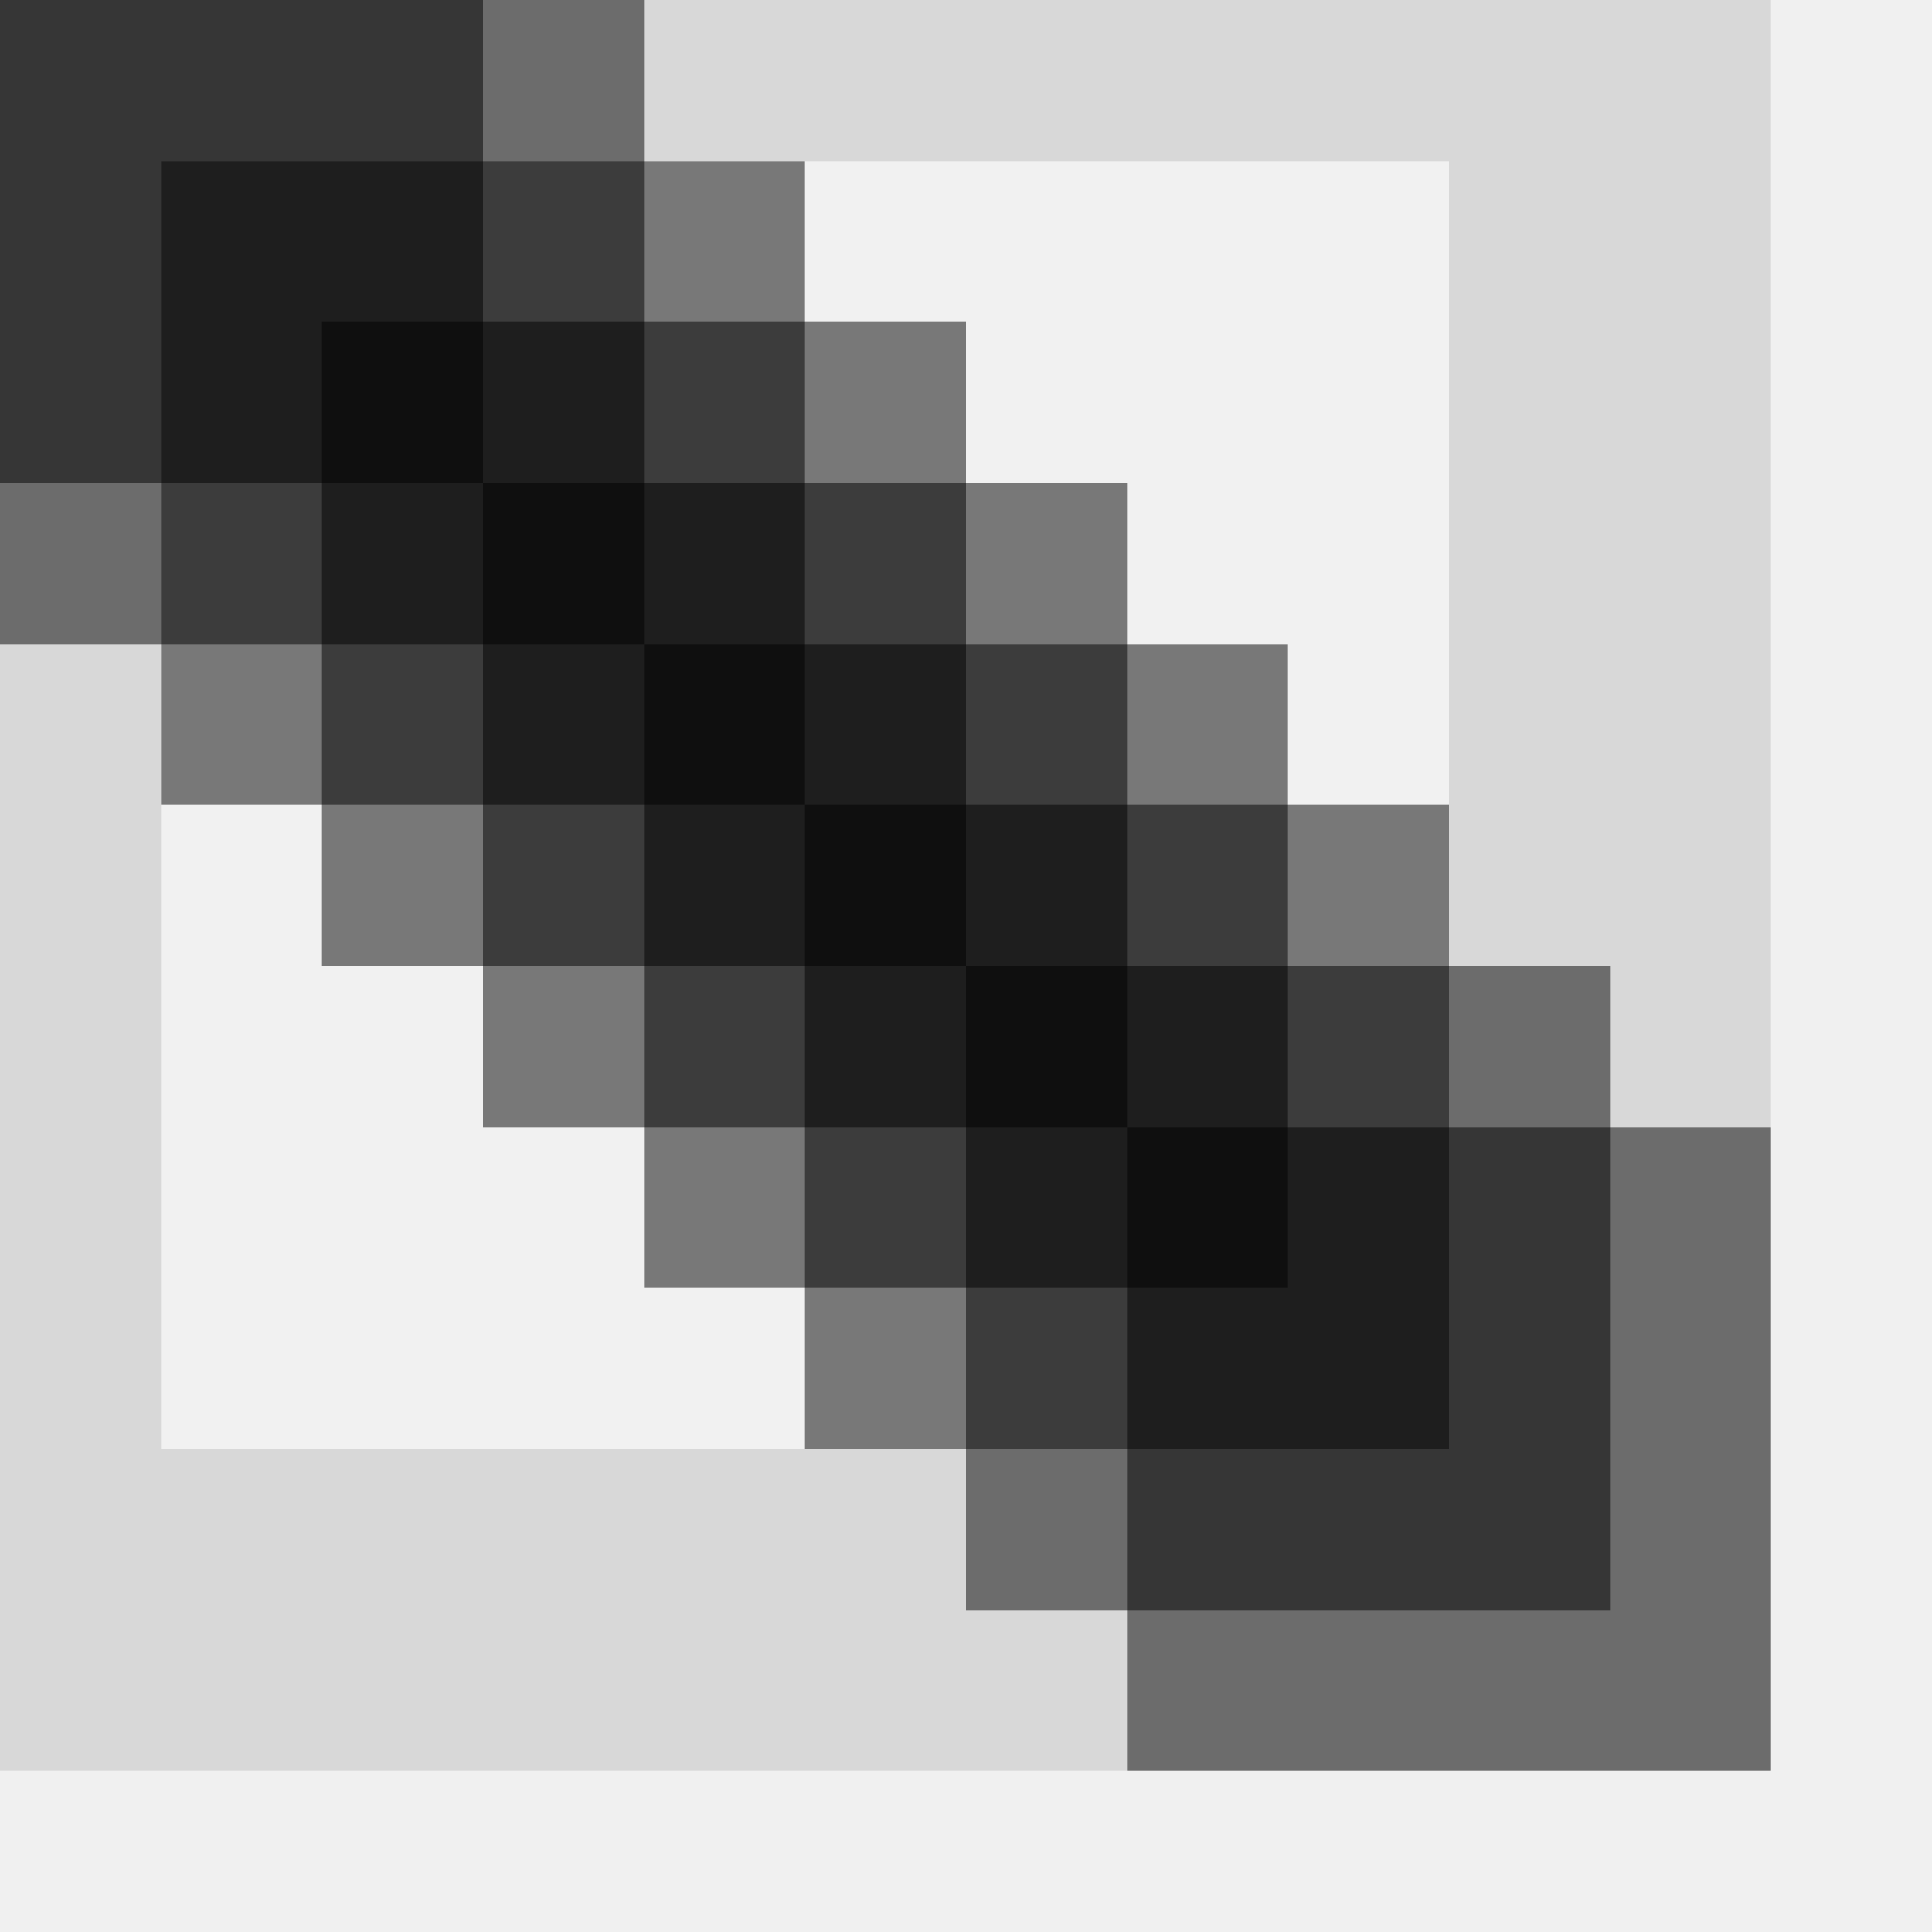
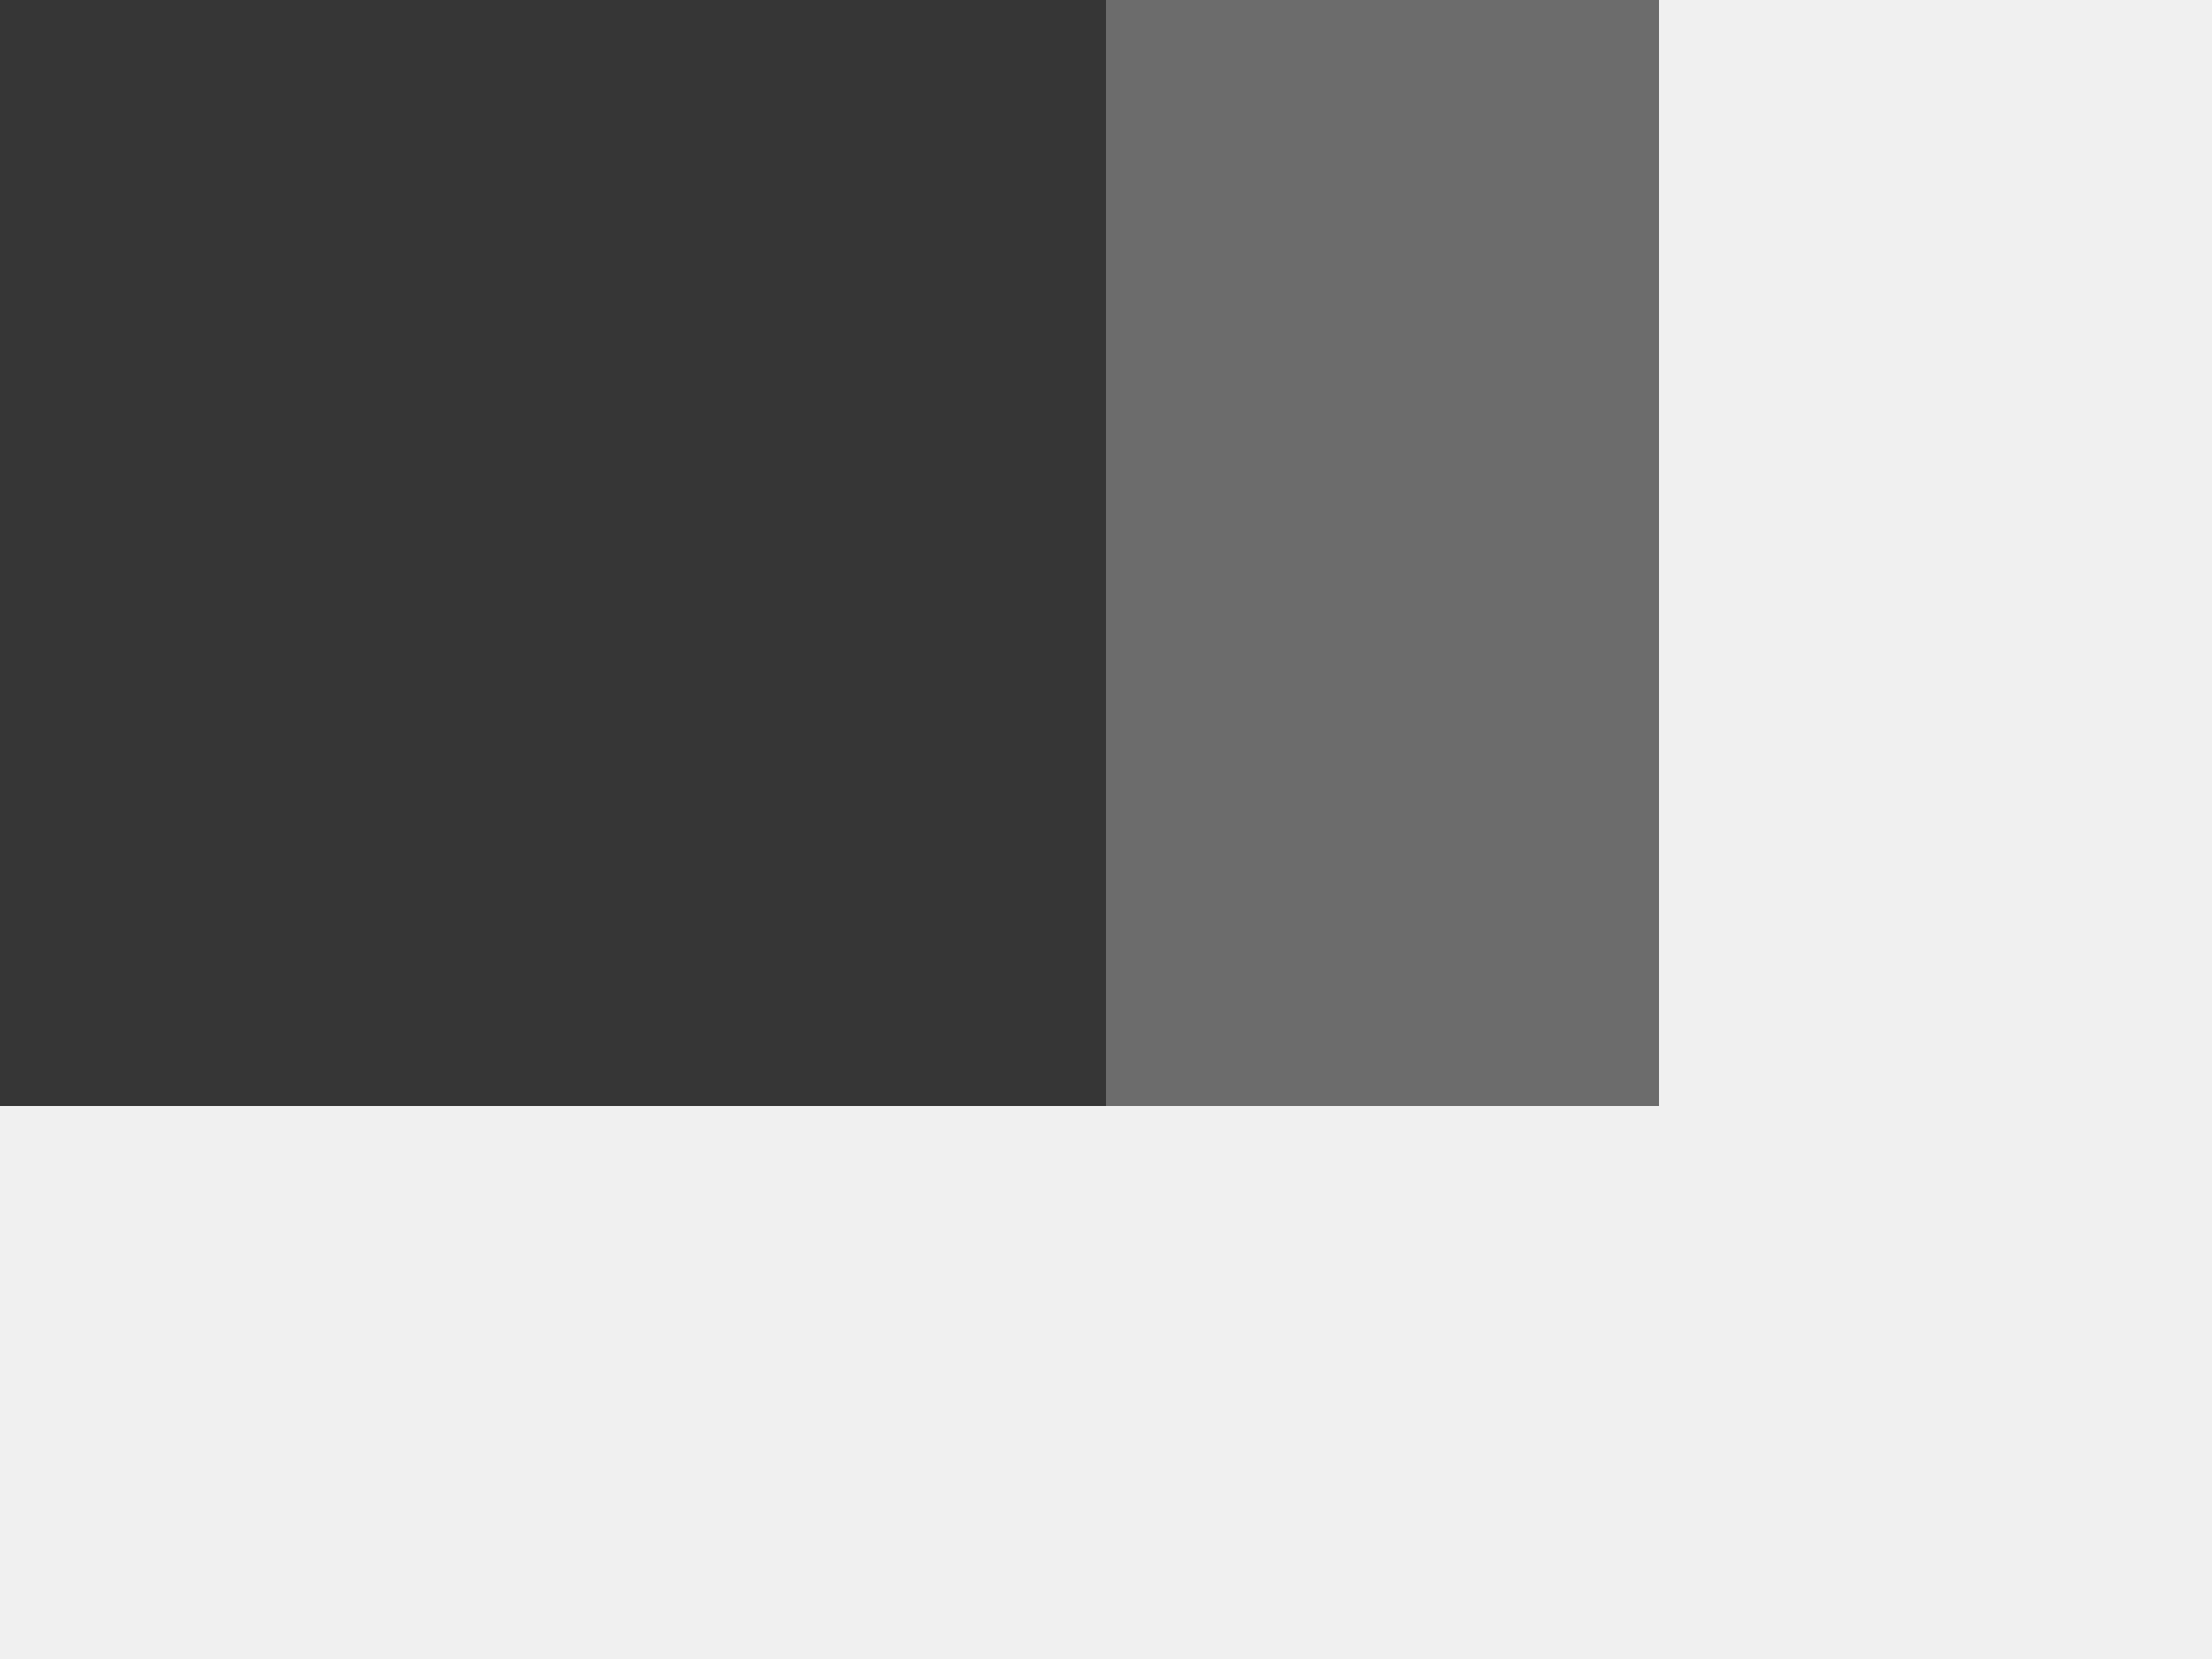
<svg xmlns="http://www.w3.org/2000/svg" version="1.1">
-   <path fill-rule="evenodd" fill="#FFFFFF" stroke="#000000" stroke-width="2.0" opacity="0.1" d="M 0.0,0.0 L 10.0,0.0 L 10.0,10.0 L 0.0,10.0 L 0.0,0.0 z" />
-   <path fill-rule="evenodd" fill="#054635" stroke="#000000" stroke-width="2.0" opacity="0.5" d="M 0.0,0.0 L 2.0,0.0 L 2.0,2.0 L 0.0,2.0 L 0.0,0.0 z" />
-   <path fill-rule="evenodd" fill="#F1EEB9" stroke="#000000" stroke-width="2.0" opacity="0.5" d="M 1.0,1.0 L 3.0,1.0 L 3.0,3.0 L 1.0,3.0 L 1.0,1.0 z" />
-   <path fill-rule="evenodd" fill="#36B8CC" stroke="#000000" stroke-width="2.0" opacity="0.5" d="M 2.0,2.0 L 4.0,2.0 L 4.0,4.0 L 2.0,4.0 L 2.0,2.0 z" />
-   <path fill-rule="evenodd" fill="#EA29E1" stroke="#000000" stroke-width="2.0" opacity="0.5" d="M 3.0,3.0 L 5.0,3.0 L 5.0,5.0 L 3.0,5.0 L 3.0,3.0 z" />
-   <path fill-rule="evenodd" fill="#9C6EA4" stroke="#000000" stroke-width="2.0" opacity="0.5" d="M 4.0,4.0 L 6.0,4.0 L 6.0,6.0 L 4.0,6.0 L 4.0,4.0 z" />
-   <path fill-rule="evenodd" fill="#A7F8AE" stroke="#000000" stroke-width="2.0" opacity="0.5" d="M 5.0,5.0 L 7.0,5.0 L 7.0,7.0 L 5.0,7.0 L 5.0,5.0 z" />
-   <path fill-rule="evenodd" fill="#8B8C57" stroke="#000000" stroke-width="2.0" opacity="0.5" d="M 6.0,6.0 L 8.0,6.0 L 8.0,8.0 L 6.0,8.0 L 6.0,6.0 z" />
-   <path fill-rule="evenodd" fill="#A4BC47" stroke="#000000" stroke-width="2.0" opacity="0.5" d="M 7.0,7.0 L 9.0,7.0 L 9.0,9.0 L 7.0,9.0 L 7.0,7.0 z" />
-   <path fill-rule="evenodd" fill="#BF5446" stroke="#000000" stroke-width="2.0" opacity="0.5" d="M 8.0,8.0 L 10.0,8.0 L 10.0,10.0 L 8.0,10.0 L 8.0,8.0 z" />
+   <path fill-rule="evenodd" fill="#FFFFFF" stroke="#000000" stroke-width="2.0" opacity="0.1" d="M 0.0,0.0 L 2.0,0.0 L 2.0,1.0 L 0.0,1.0 L 0.0,0.0 z" />
+   <path fill-rule="evenodd" fill="#6DA1E5" stroke="#000000" stroke-width="2.0" opacity="0.5" d="M 0.0,0.0 L 1.0,0.0 L 1.0,1.0 L 0.0,1.0 L 0.0,0.0 z" />
+   <path fill-rule="evenodd" fill="#DDF6CE" stroke="#000000" stroke-width="2.0" opacity="0.5" d="M 1.0,0.0 L 2.0,0.0 L 2.0,1.0 L 1.0,1.0 L 1.0,0.0 z" />
</svg>
